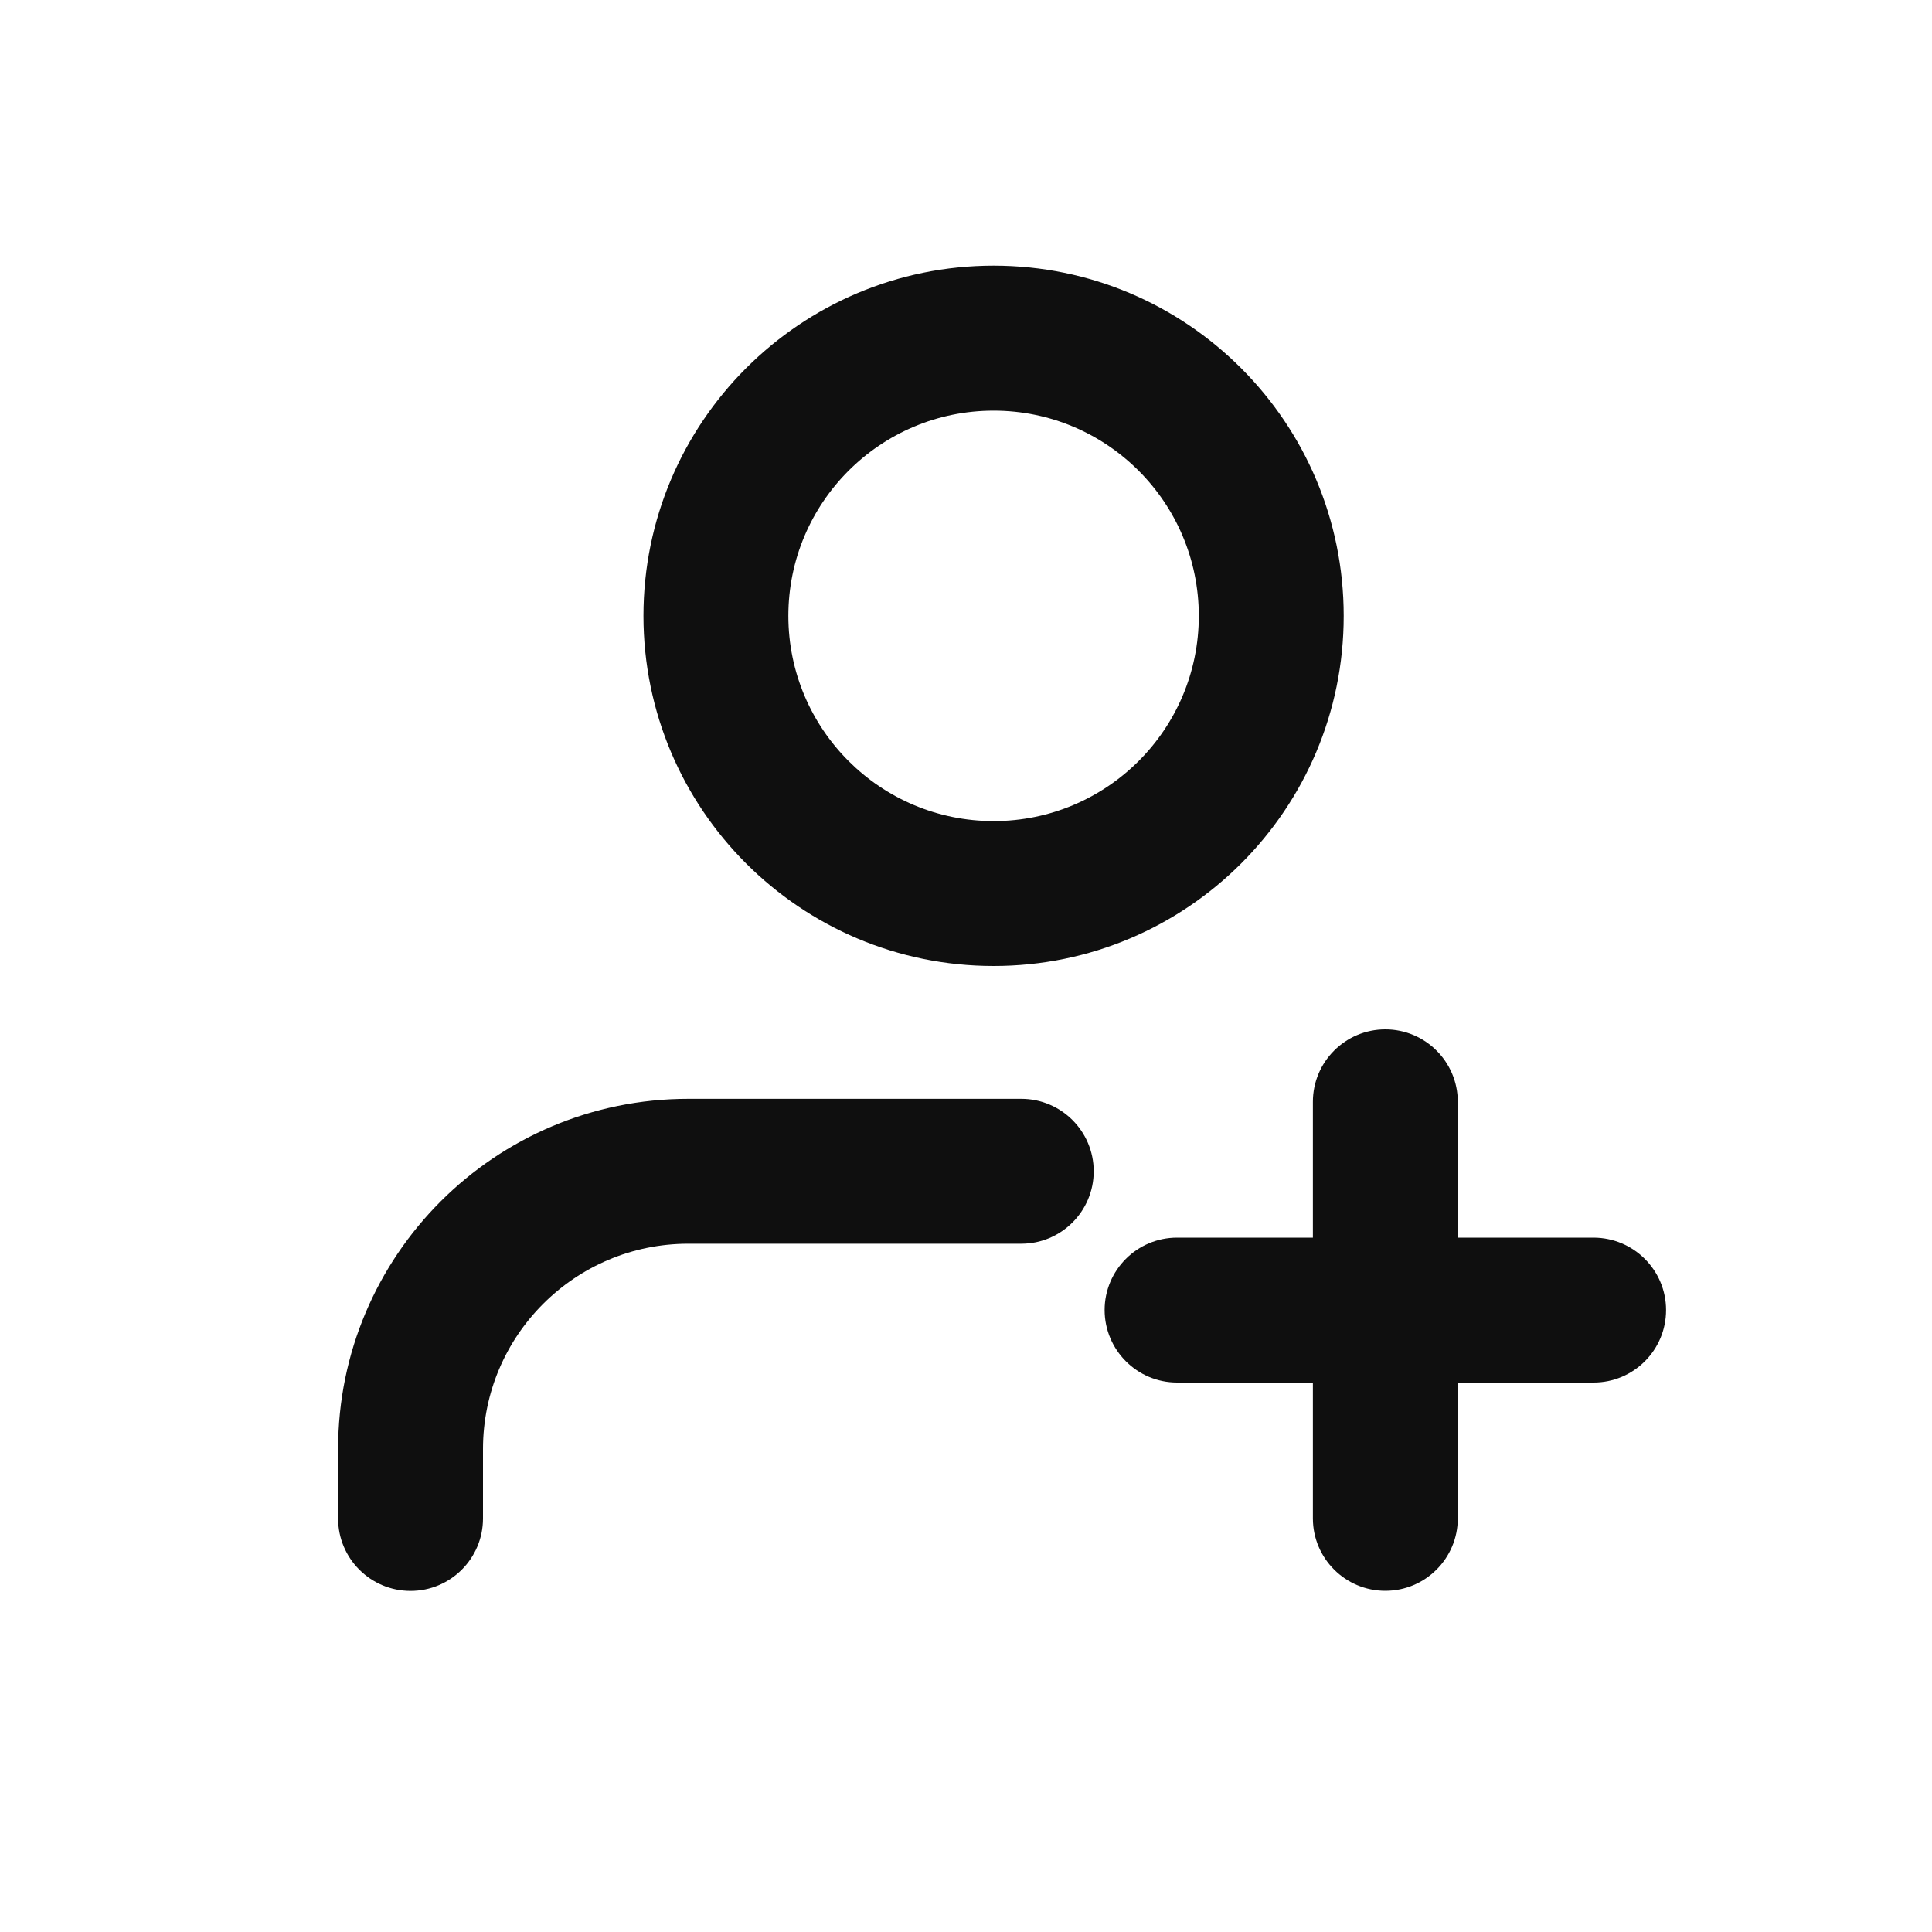
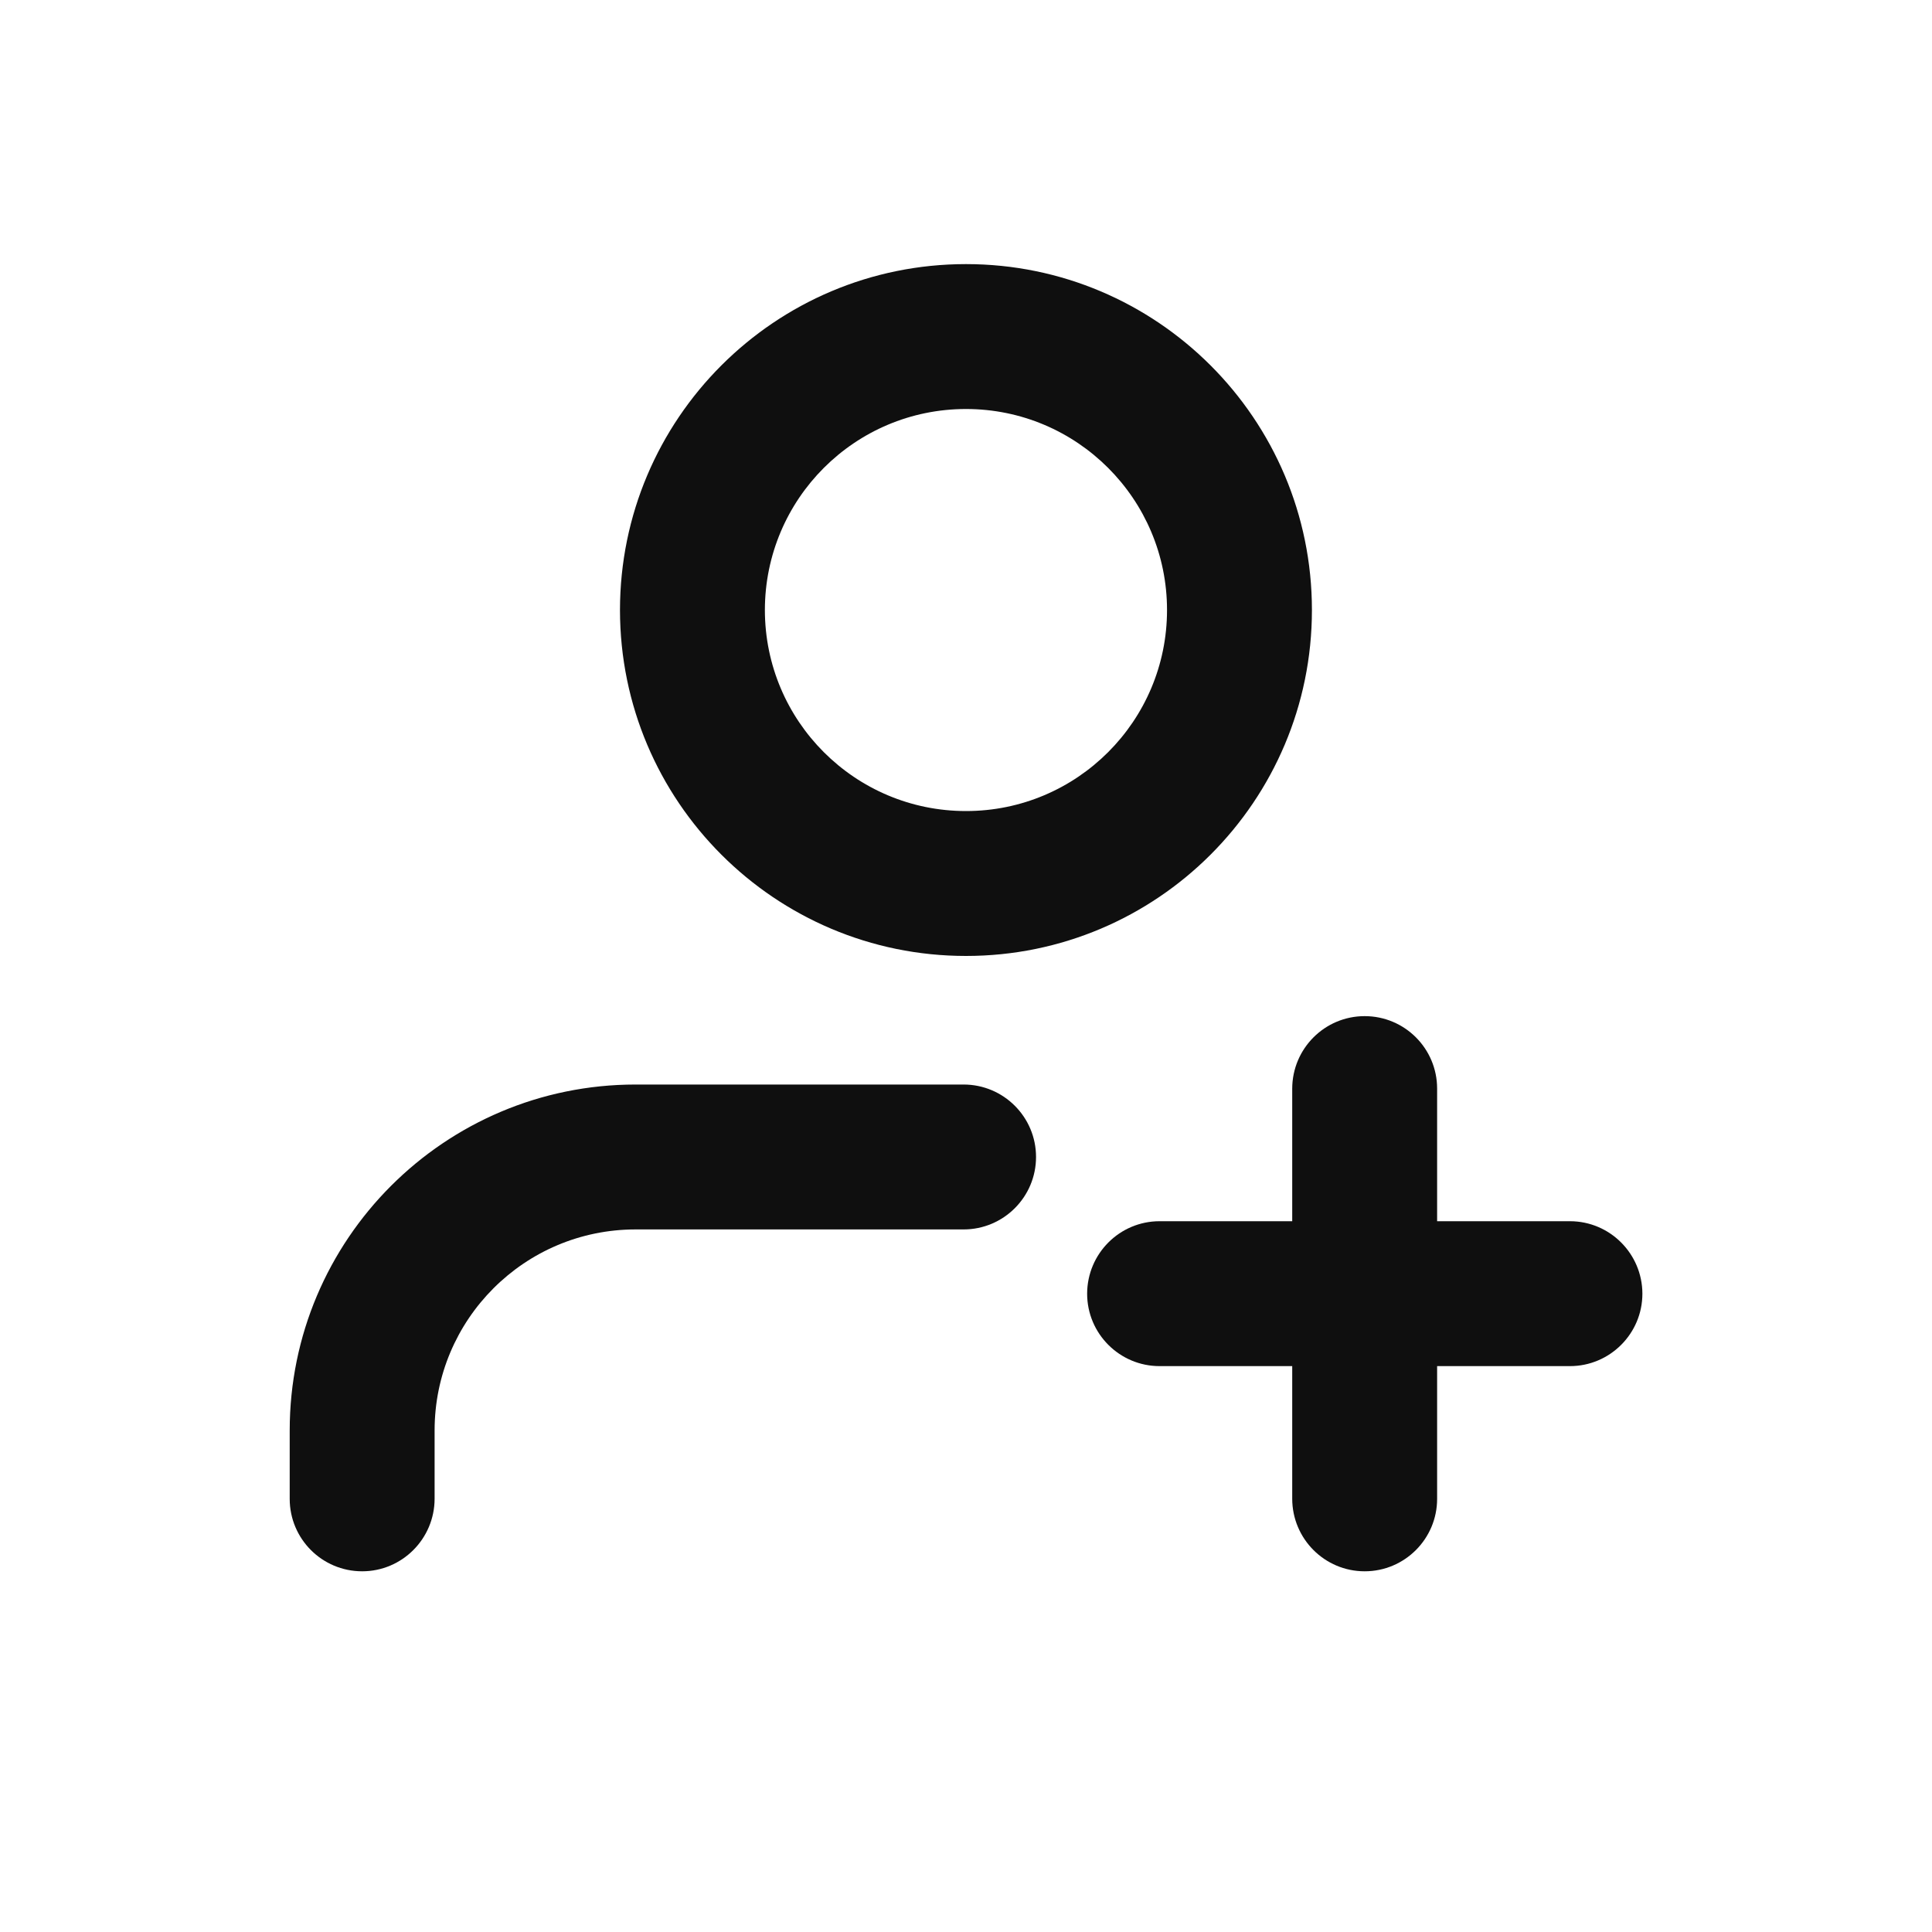
<svg xmlns="http://www.w3.org/2000/svg" width="20" height="20" viewBox="0 0 20 20" fill="none">
-   <path d="M10.572 11.375C10.986 11.375 11.322 11.711 11.322 12.125C11.322 12.539 10.986 12.875 10.572 12.875H7.125C5.952 12.875 5 13.827 5 15V15.719C5 16.133 4.664 16.469 4.25 16.469C3.836 16.469 3.5 16.133 3.5 15.719V15C3.5 12.998 5.123 11.375 7.125 11.375H10.572Z" fill="#0F0F0F" />
-   <path d="M14.341 10.656C14.755 10.656 15.091 10.992 15.091 11.406V12.812H16.497C16.911 12.813 17.247 13.148 17.247 13.562C17.247 13.976 16.911 14.312 16.497 14.312H15.091V15.718C15.091 16.132 14.755 16.468 14.341 16.468C13.927 16.468 13.591 16.132 13.591 15.718V14.312H12.185C11.771 14.312 11.436 13.976 11.435 13.562C11.435 13.148 11.771 12.812 12.185 12.812H13.591V11.406C13.591 10.992 13.927 10.656 14.341 10.656Z" fill="#0F0F0F" />
-   <path d="M10.286 2.75C12.288 2.75 13.91 4.374 13.91 6.376C13.91 8.377 12.288 10 10.286 10C8.285 10 6.662 8.377 6.661 6.376C6.661 4.374 8.284 2.75 10.286 2.75ZM10.286 4.251C9.113 4.251 8.161 5.203 8.161 6.376C8.162 7.549 9.113 8.5 10.286 8.5C11.459 8.5 12.41 7.549 12.41 6.376C12.41 5.203 11.459 4.251 10.286 4.251Z" fill="#0F0F0F" />
+   <path d="M9.975 11.227C10.389 11.227 10.725 11.563 10.725 11.977C10.725 12.391 10.389 12.727 9.975 12.727H6.58C5.43 12.727 4.499 13.659 4.499 14.808V15.516C4.498 15.93 4.162 16.266 3.749 16.266C3.334 16.266 2.999 15.93 2.999 15.516V14.808C2.999 12.831 4.602 11.227 6.58 11.227H9.975Z" fill="#0F0F0F" />
+   <path d="M14.127 10.519C14.542 10.519 14.877 10.855 14.877 11.269V12.642H16.252C16.665 12.642 17.001 12.978 17.002 13.392C17.002 13.806 16.665 14.142 16.252 14.142H14.877V15.516C14.877 15.93 14.541 16.266 14.127 16.266C13.713 16.266 13.378 15.93 13.377 15.516V14.142H12.004C11.59 14.142 11.254 13.806 11.254 13.392C11.255 12.978 11.59 12.642 12.004 12.642H13.377V11.269C13.378 10.855 13.713 10.519 14.127 10.519Z" fill="#0F0F0F" />
+   <path d="M10 2.734C11.977 2.734 13.581 4.337 13.581 6.315C13.581 8.293 11.977 9.896 10 9.896C8.022 9.896 6.419 8.293 6.418 6.315C6.419 4.337 8.022 2.734 10 2.734ZM10 4.234C8.85 4.234 7.919 5.166 7.918 6.315C7.919 7.464 8.85 8.396 10 8.396C11.149 8.396 12.081 7.464 12.081 6.315C12.081 5.166 11.149 4.234 10 4.234Z" fill="#0F0F0F" />
</svg>
